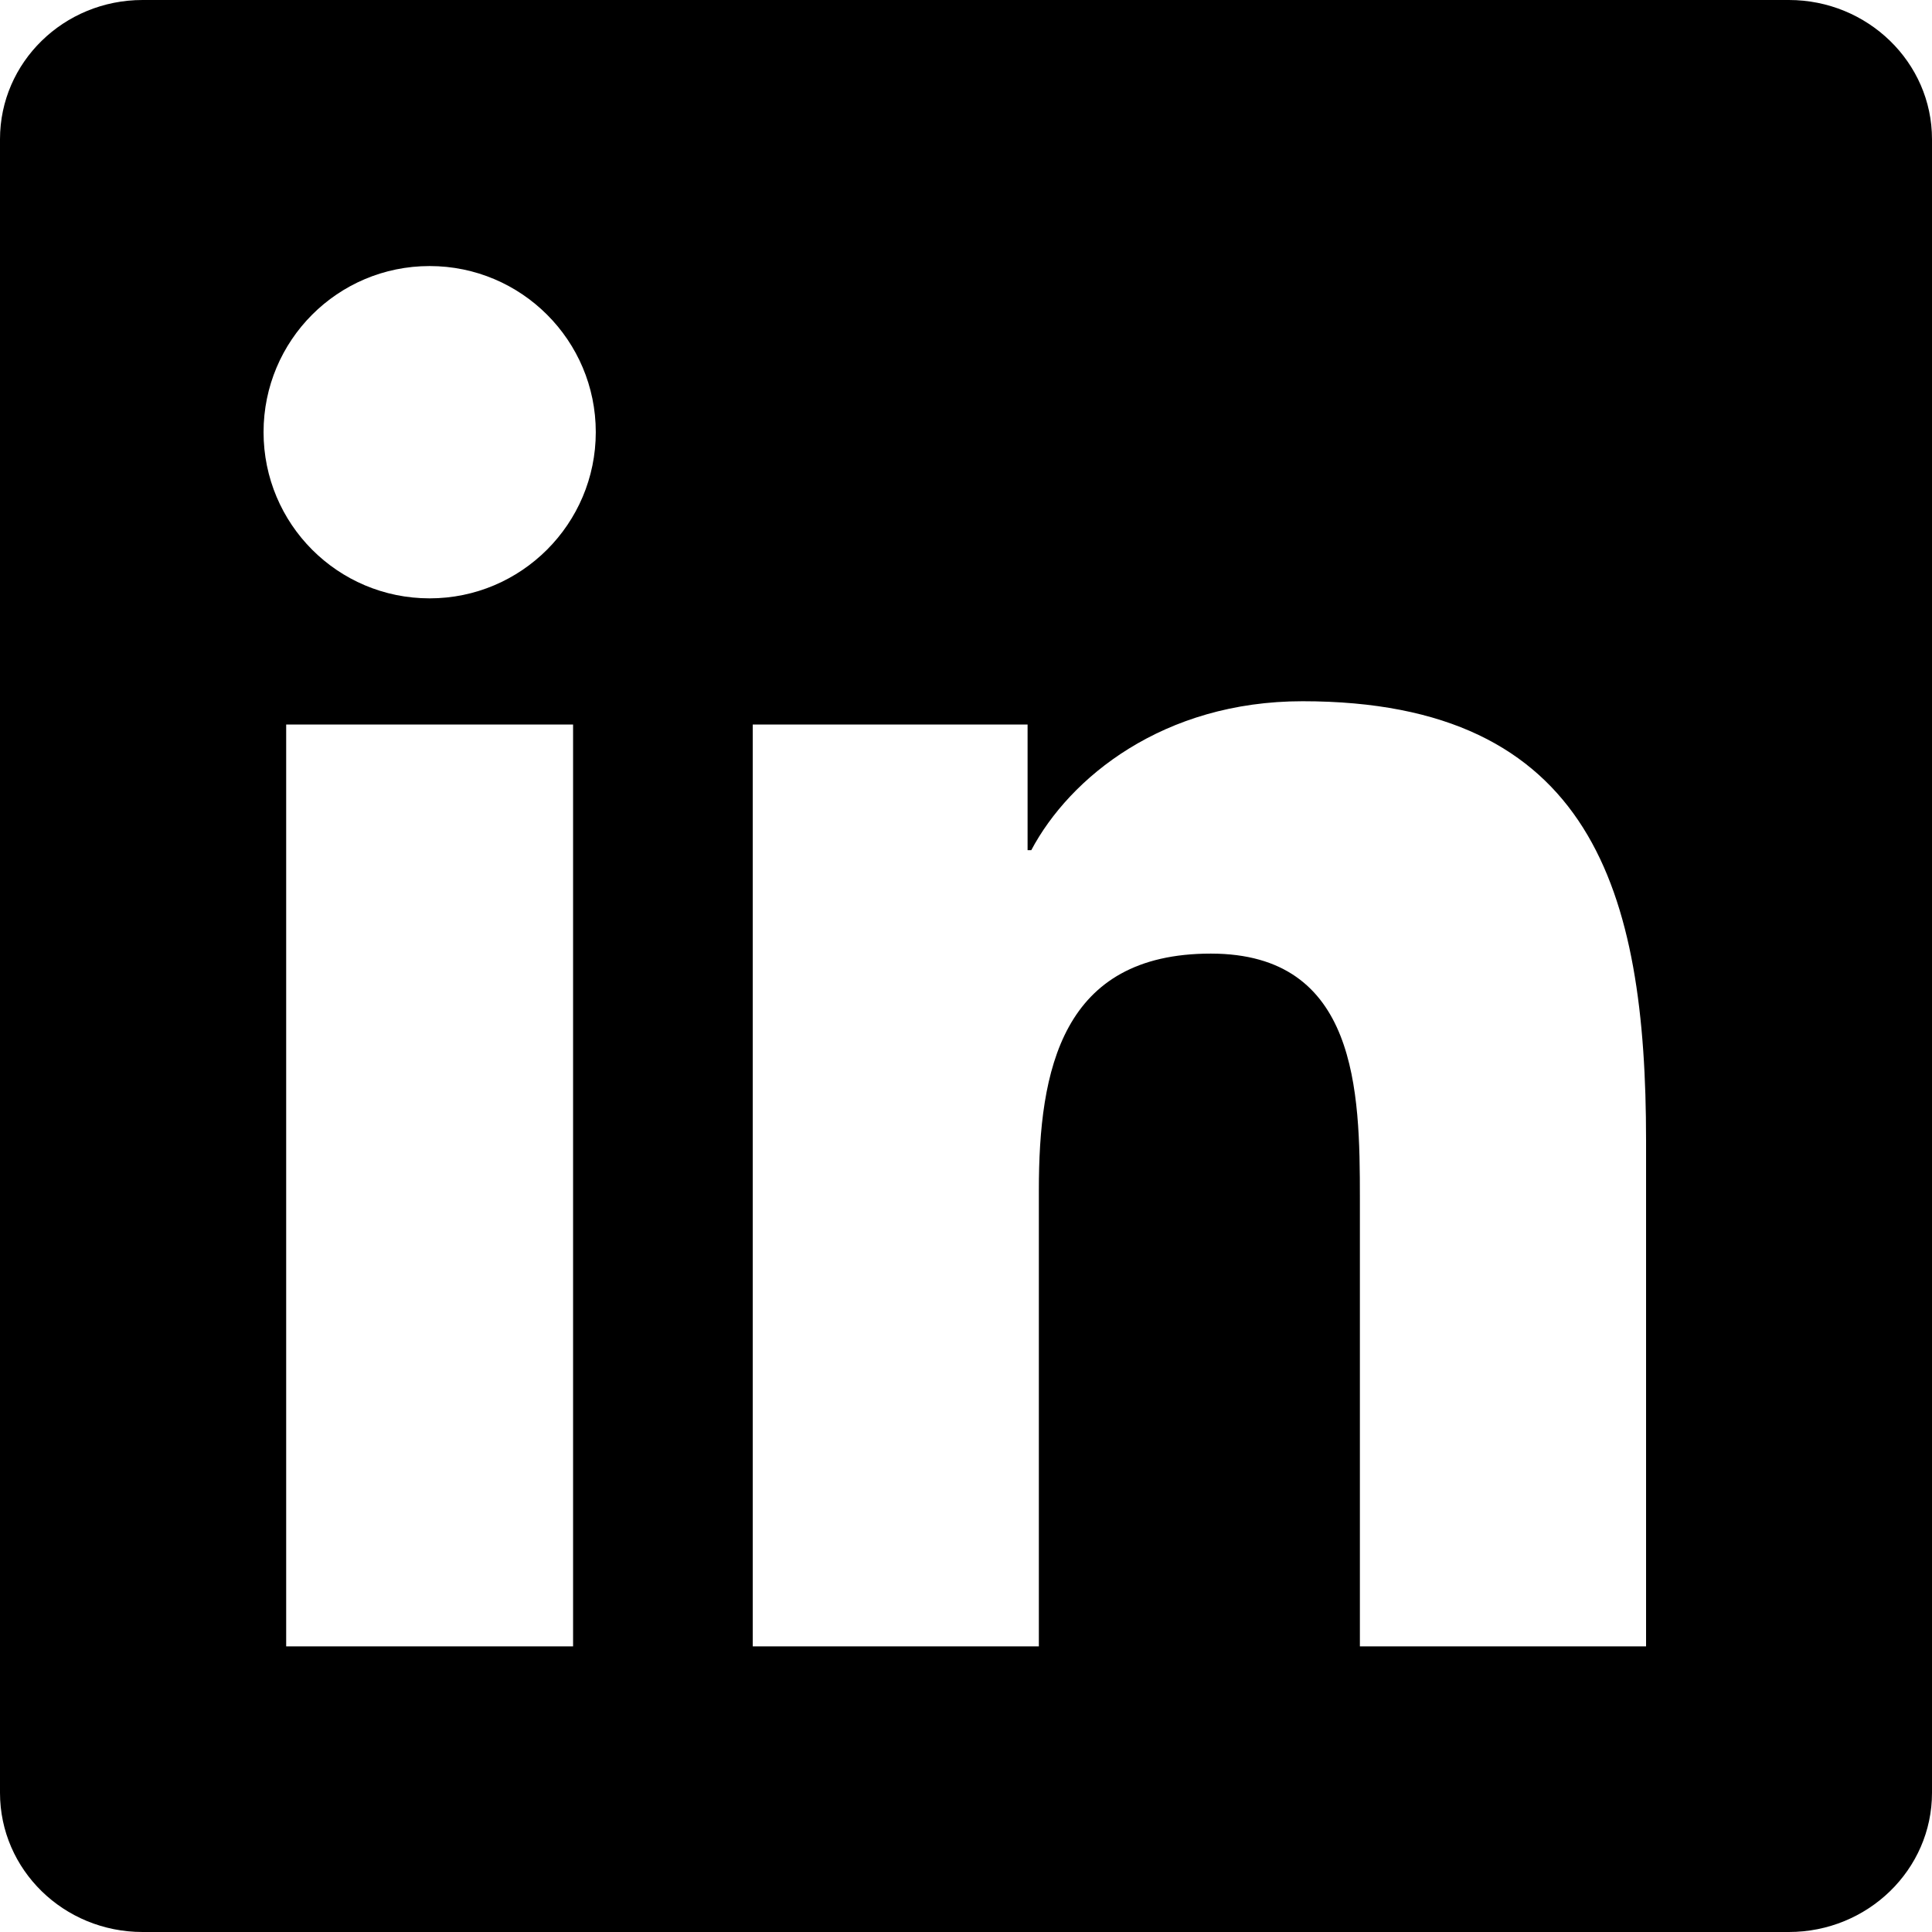
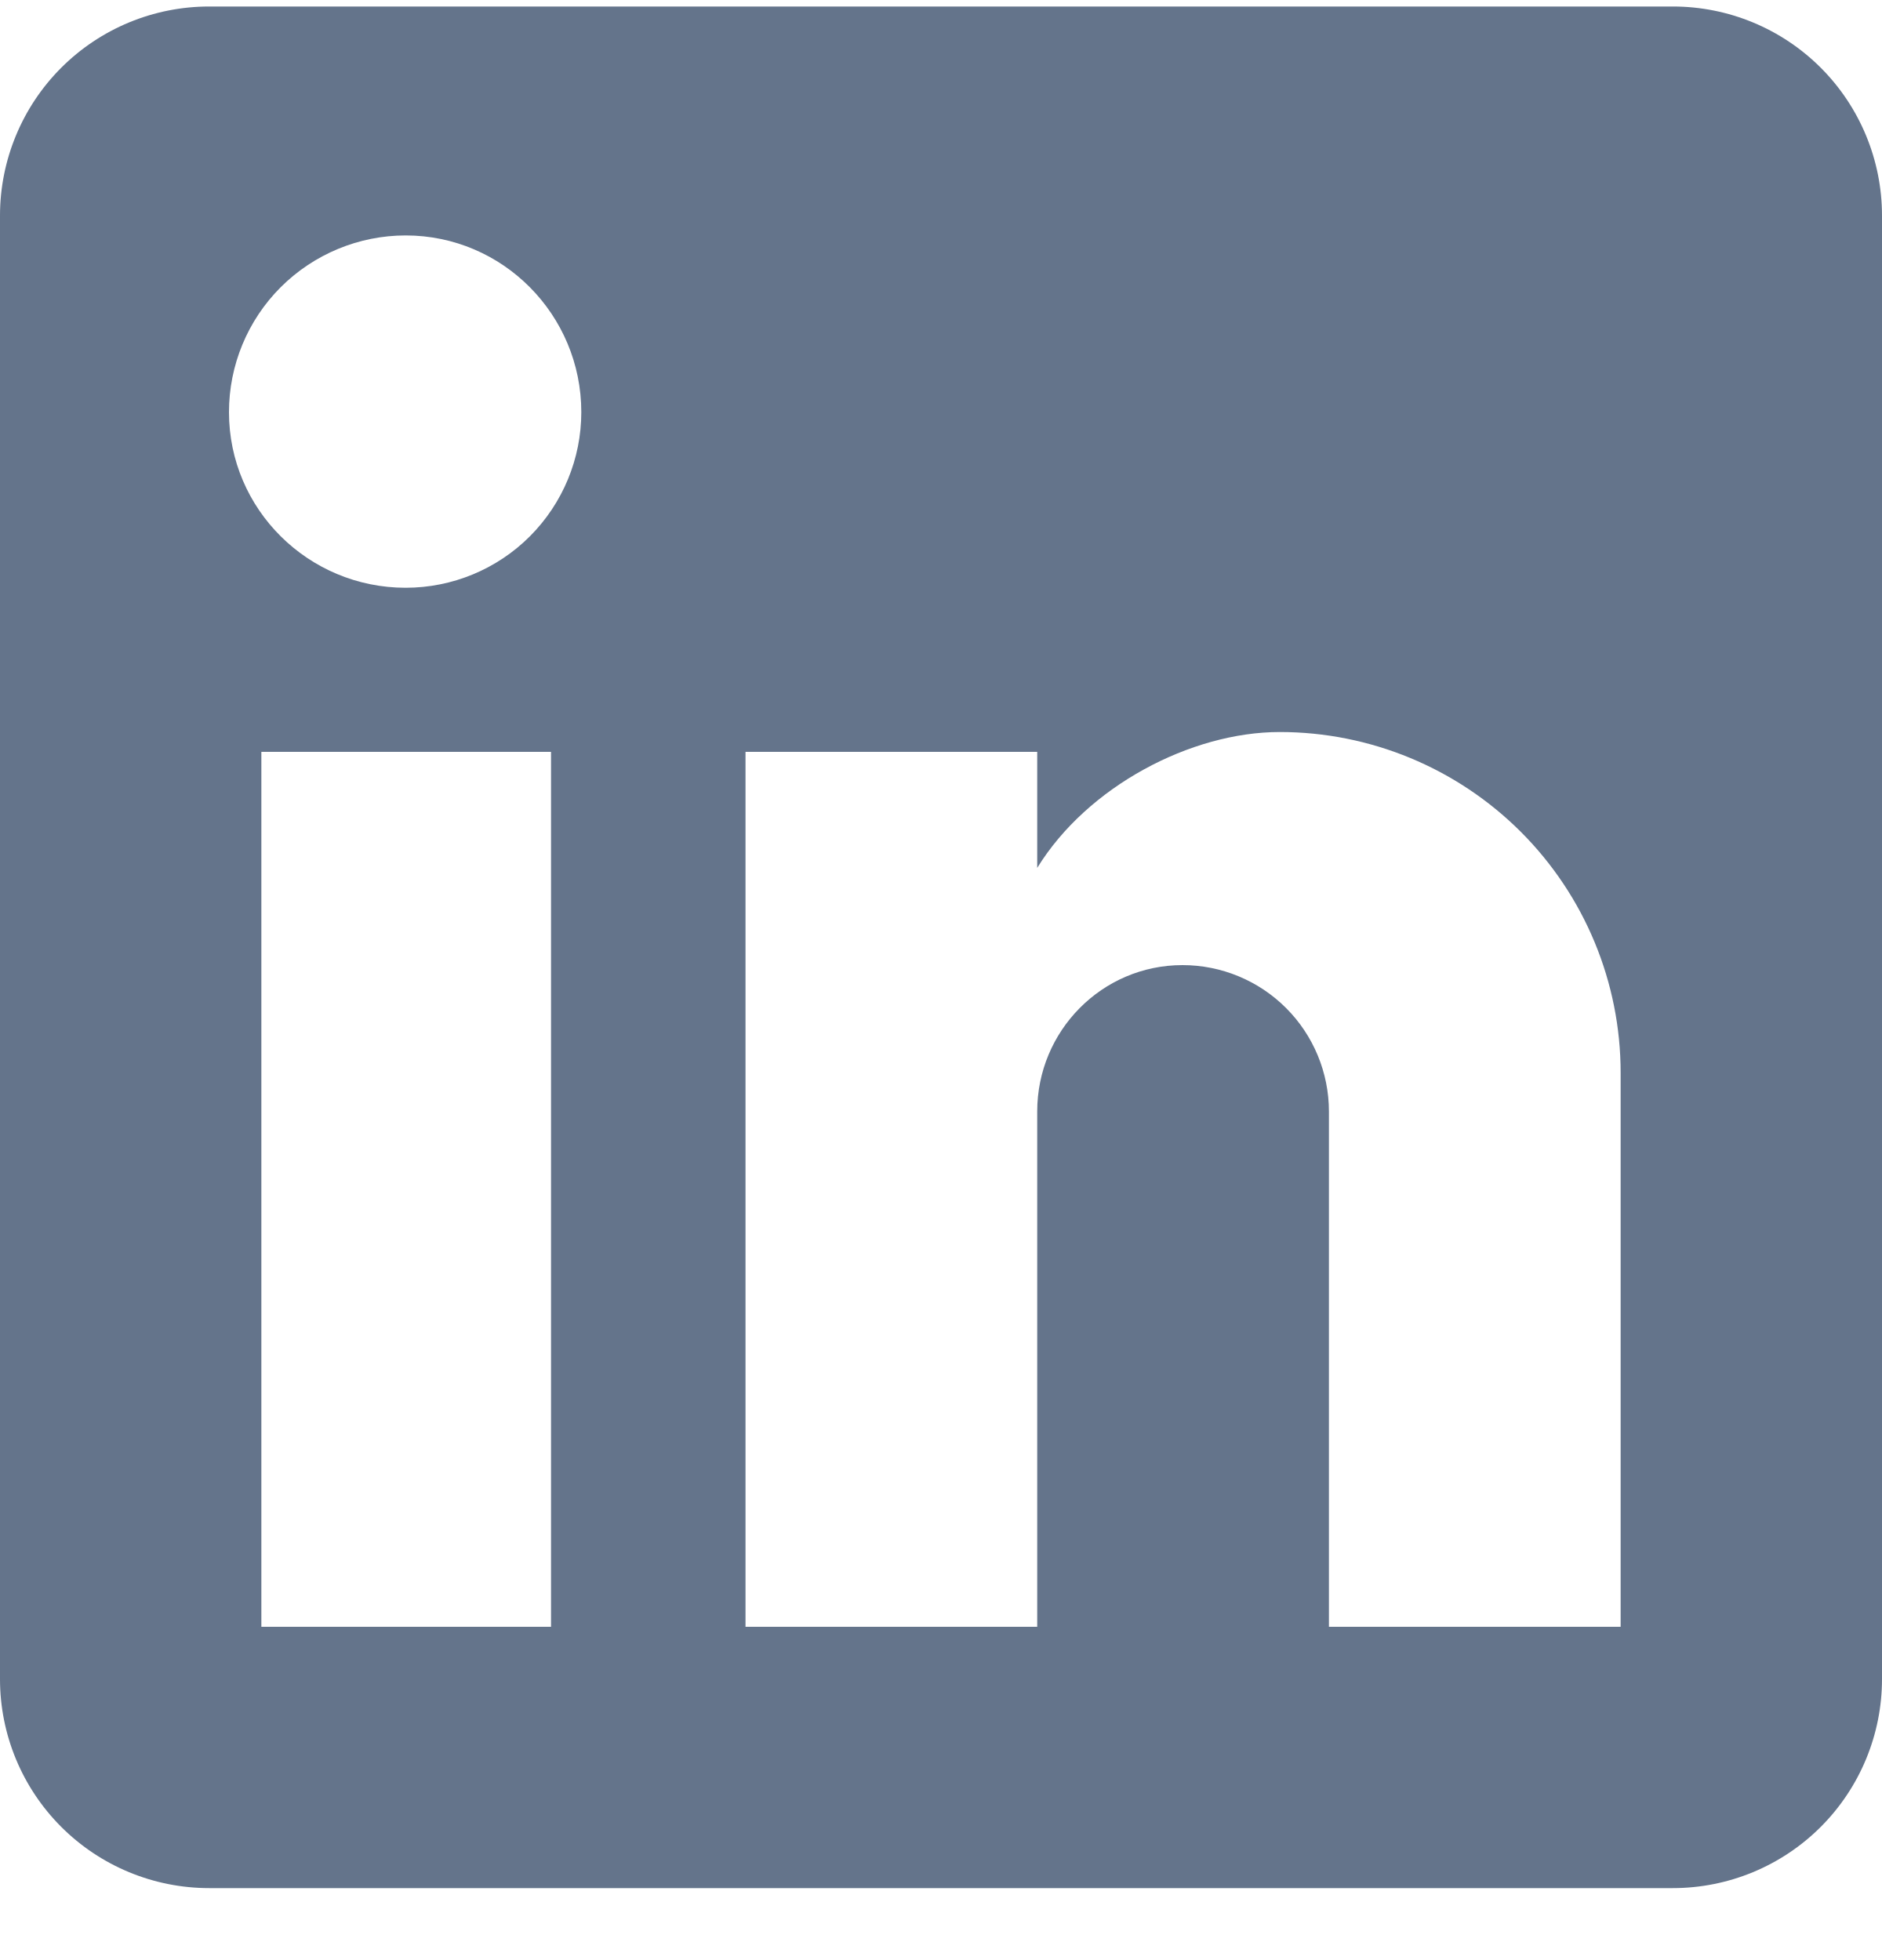
- <svg xmlns="http://www.w3.org/2000/svg" role="img" viewBox="0 0 24 24">
-   <path d="M20.447 20.452h-3.554v-5.569c0-1.328-.027-3.037-1.852-3.037-1.853 0-2.136 1.445-2.136 2.939v5.667H9.351V9h3.414v1.561h.046c.477-.9 1.637-1.85 3.37-1.85 3.601 0 4.267 2.37 4.267 5.455v6.286zM5.337 7.433c-1.144 0-2.063-.926-2.063-2.065 0-1.138.92-2.063 2.063-2.063 1.14 0 2.064.925 2.064 2.063 0 1.139-.925 2.065-2.064 2.065zm1.782 13.019H3.555V9h3.564v11.452zM22.225 0H1.771C.792 0 0 .774 0 1.729v20.542C0 23.227.792 24 1.771 24h20.451C23.2 24 24 23.227 24 22.271V1.729C24 .774 23.2 0 22.222 0h.003z" />
+ <svg xmlns="http://www.w3.org/2000/svg" width="24" height="25" viewBox="0 0 24 25" fill="none">
+   <path d="M21.333 0.083C22.041 0.083 22.719 0.364 23.219 0.864C23.719 1.364 24 2.043 24 2.75V21.417C24 22.124 23.719 22.802 23.219 23.302C22.719 23.802 22.041 24.083 21.333 24.083H2.667C1.959 24.083 1.281 23.802 0.781 23.302C0.281 22.802 0 22.124 0 21.417V2.75C0 2.043 0.281 1.364 0.781 0.864C1.281 0.364 1.959 0.083 2.667 0.083H21.333ZM20.667 20.75V13.683C20.667 12.53 20.209 11.425 19.394 10.61C18.578 9.795 17.473 9.337 16.32 9.337C15.187 9.337 13.867 10.03 13.227 11.07V9.59H9.507V20.75H13.227V14.177C13.227 13.15 14.053 12.31 15.08 12.31C15.575 12.31 16.05 12.507 16.4 12.857C16.75 13.207 16.947 13.682 16.947 14.177V20.75H20.667ZM5.173 7.497C5.767 7.497 6.337 7.261 6.757 6.841C7.177 6.42 7.413 5.851 7.413 5.257C7.413 4.017 6.413 3.003 5.173 3.003C4.576 3.003 4.003 3.241 3.58 3.663C3.157 4.086 2.92 4.659 2.92 5.257C2.92 6.497 3.933 7.497 5.173 7.497ZM7.027 20.75V9.59H3.333V20.75H7.027Z" fill="#64748B" />
</svg>
